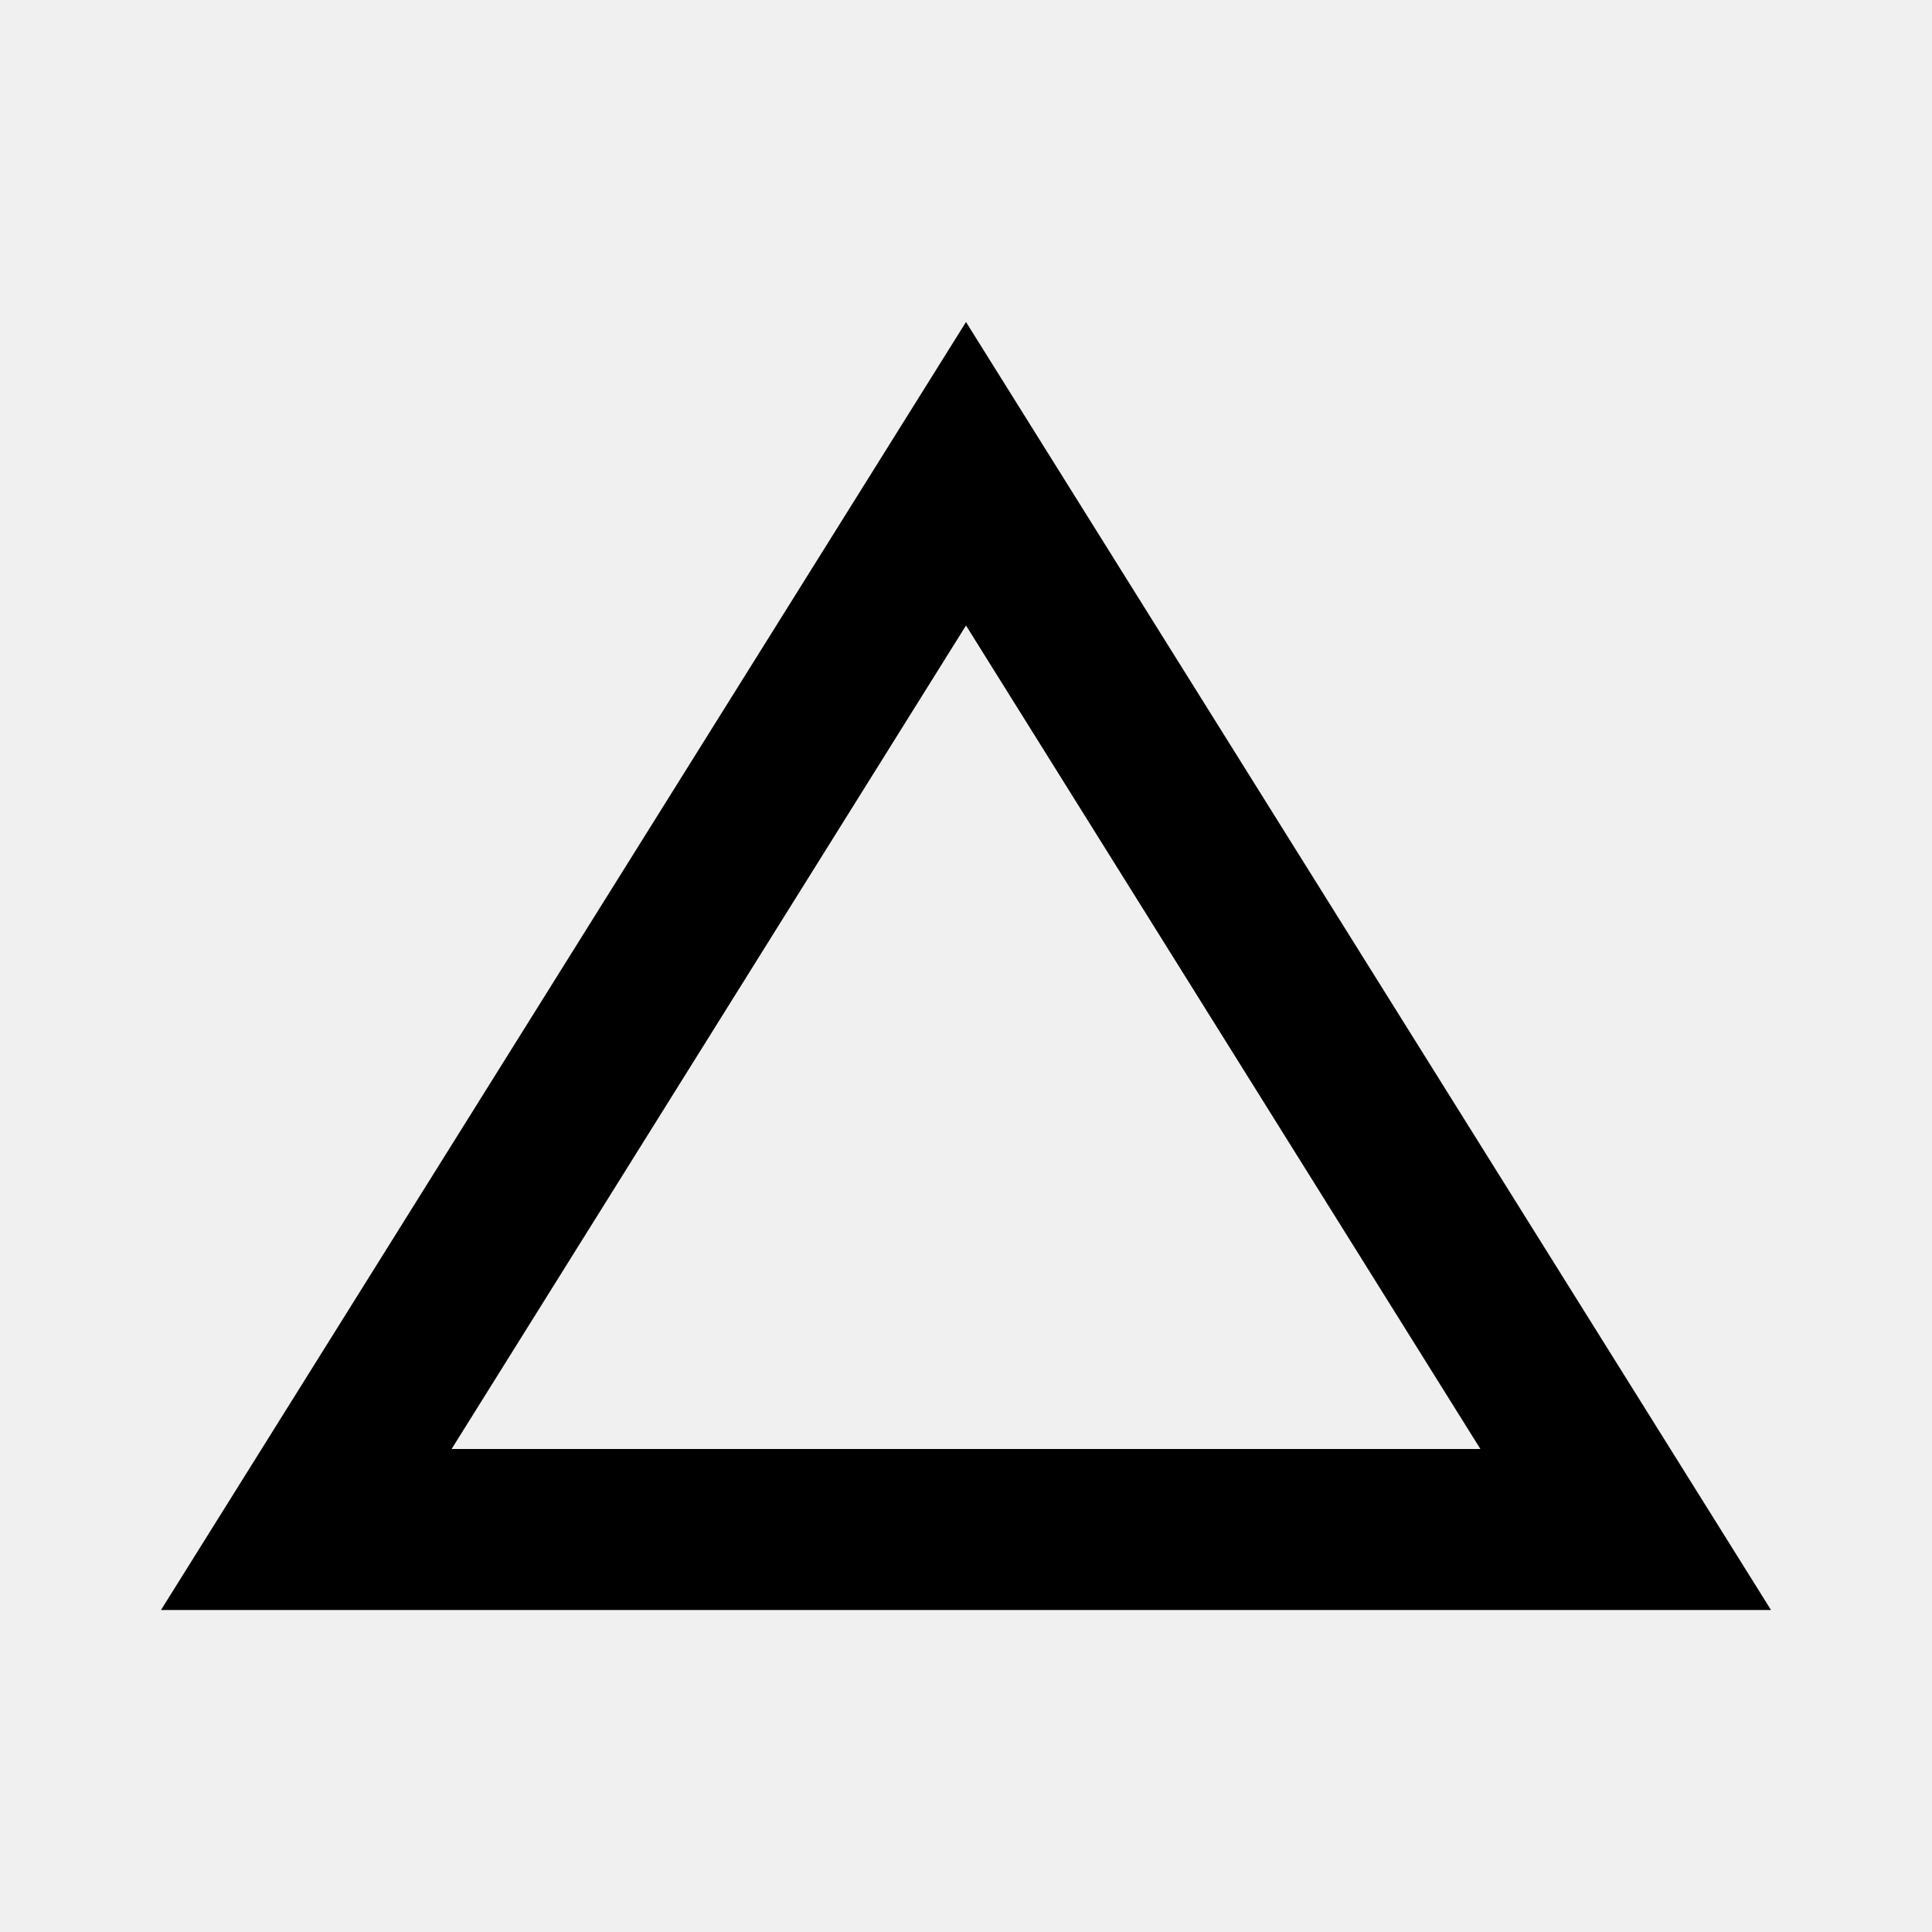
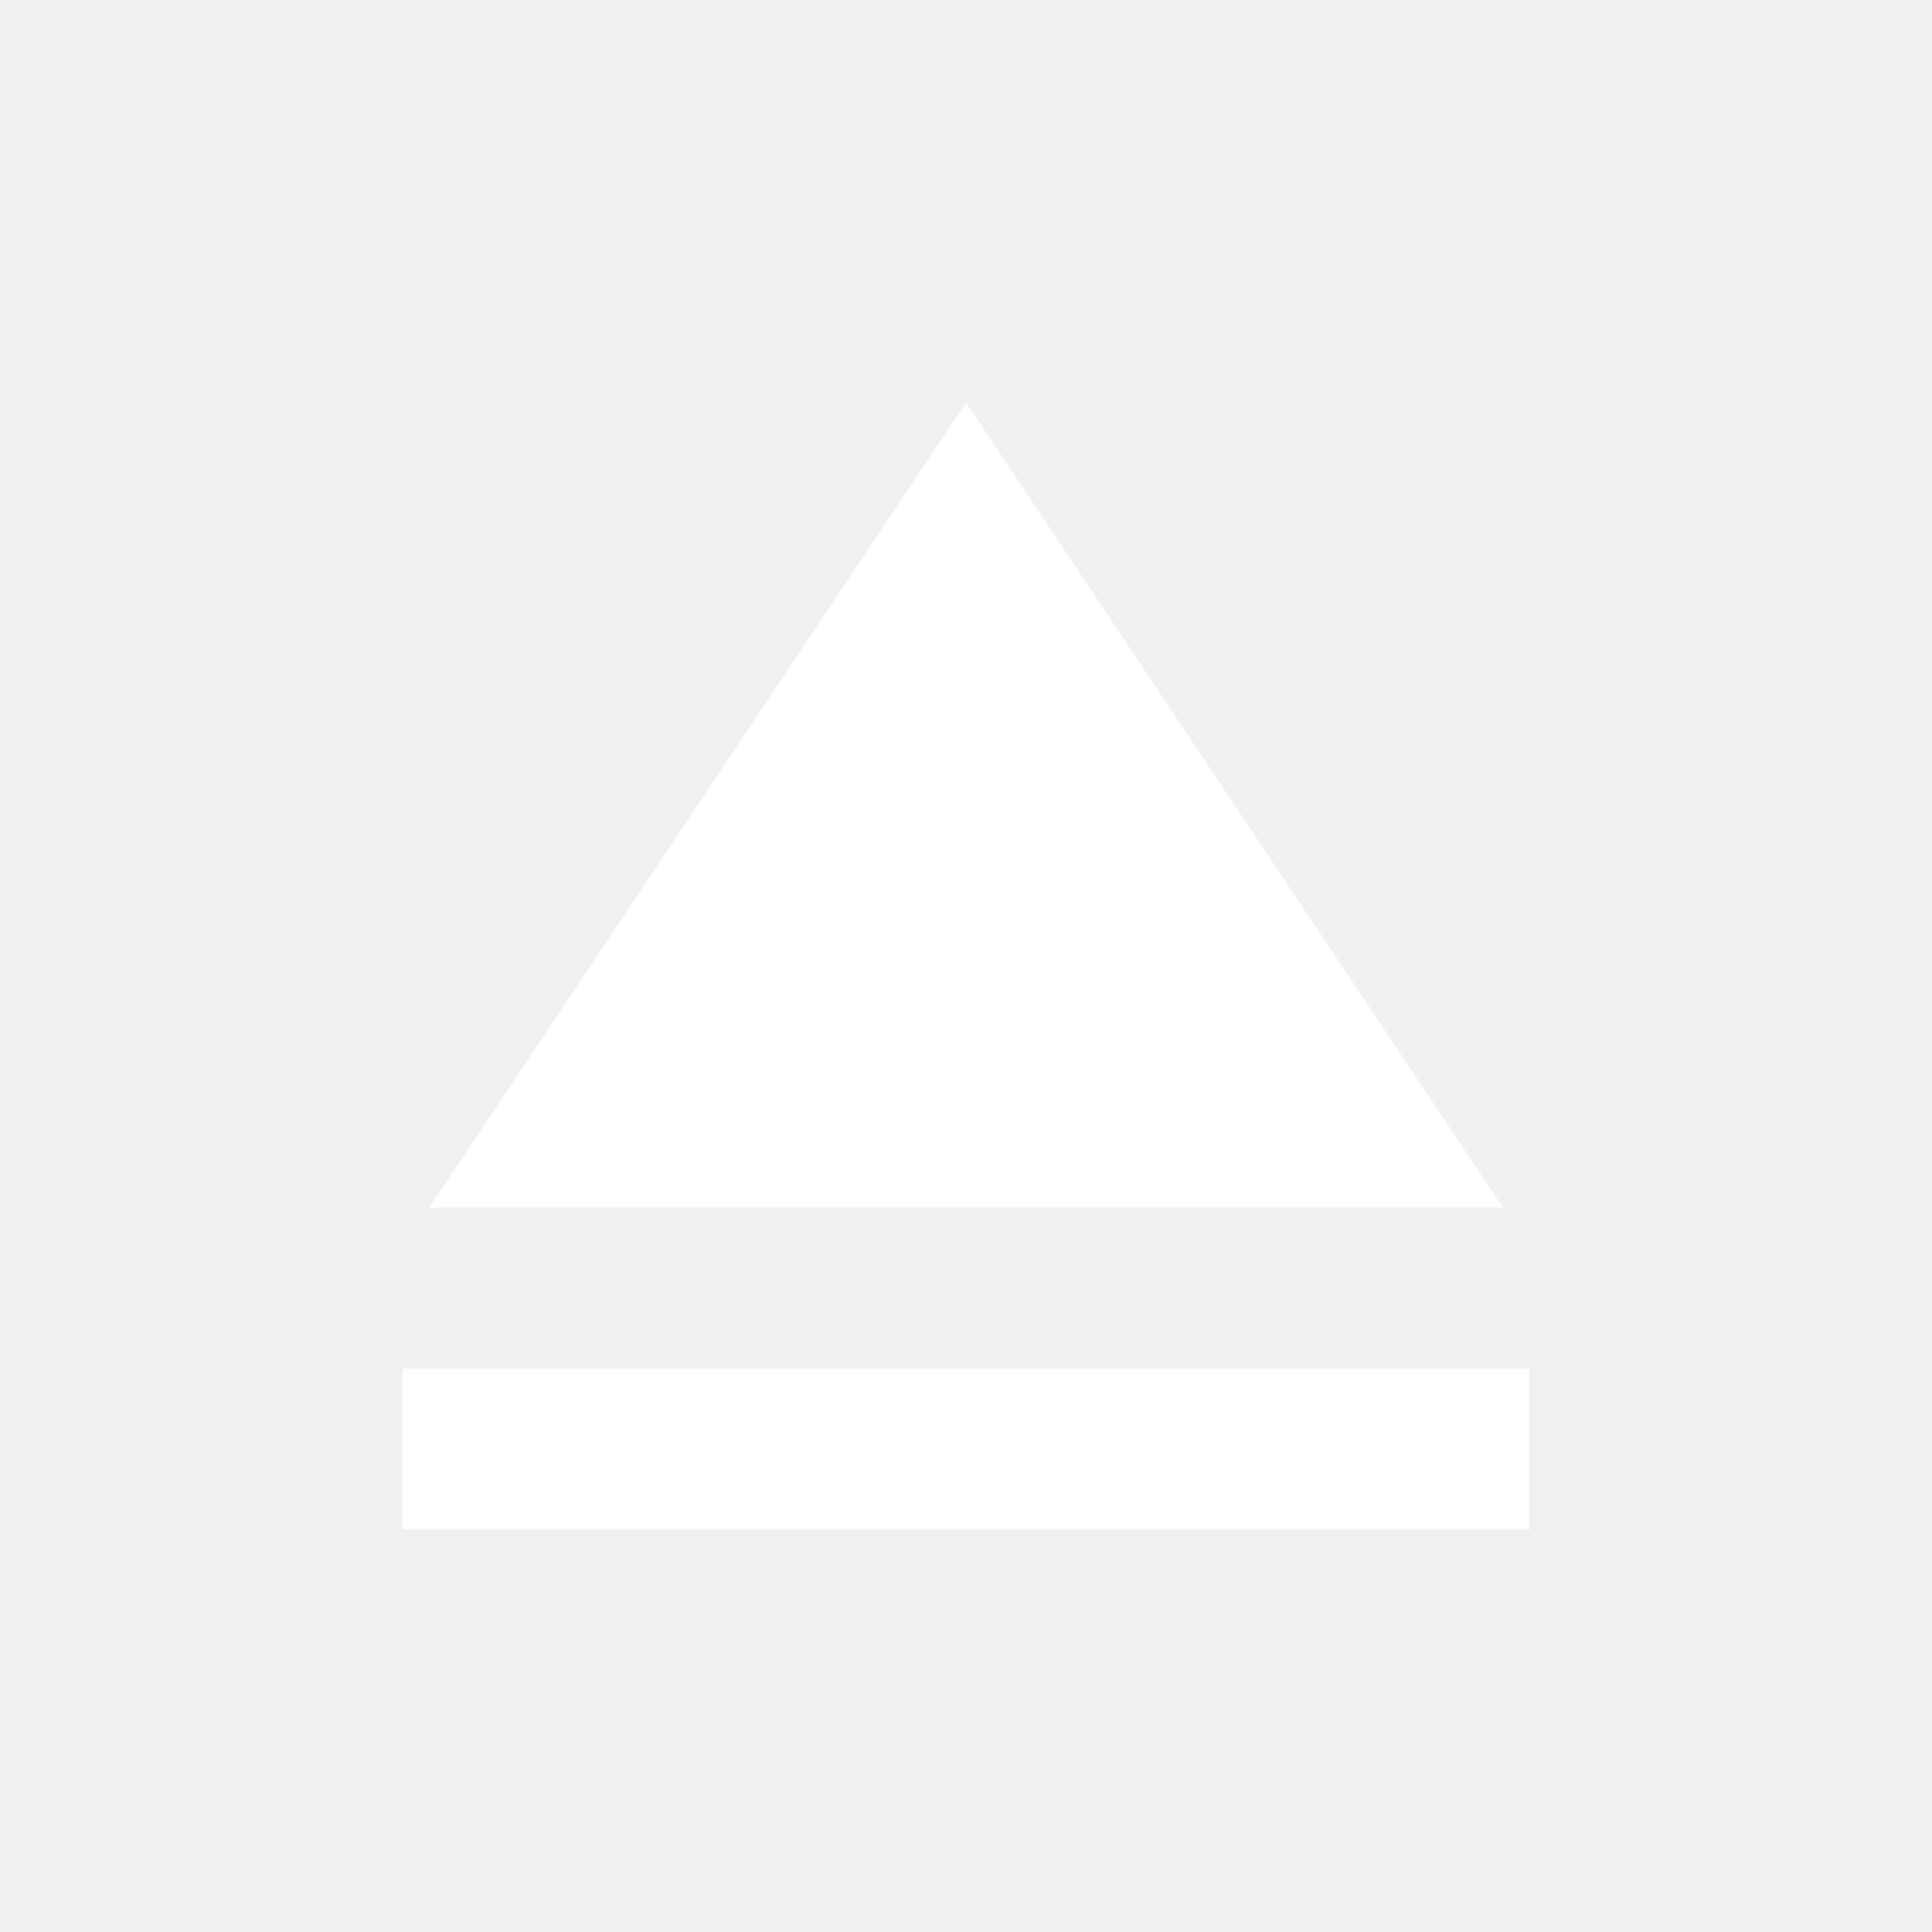
- <svg xmlns="http://www.w3.org/2000/svg" height="24px" viewBox="0 0 24 24" width="24px" fill="#000000">
-   <path d="M0 0h24v24H0V0z" fill="none" />
-   <path d="M12 7.77L18.39 18H5.61L12 7.77M12 4L2 20h20L12 4z" />
+ <svg xmlns="http://www.w3.org/2000/svg" height="24px" viewBox="0 0 24 24" width="24px" fill="#FFFFFF">
+   <path d="M0 24V0h24v24H0z" fill="none" />
+   <path d="M5 17h14v2H5zm7-12L5.33 15h13.34z" />
</svg>
